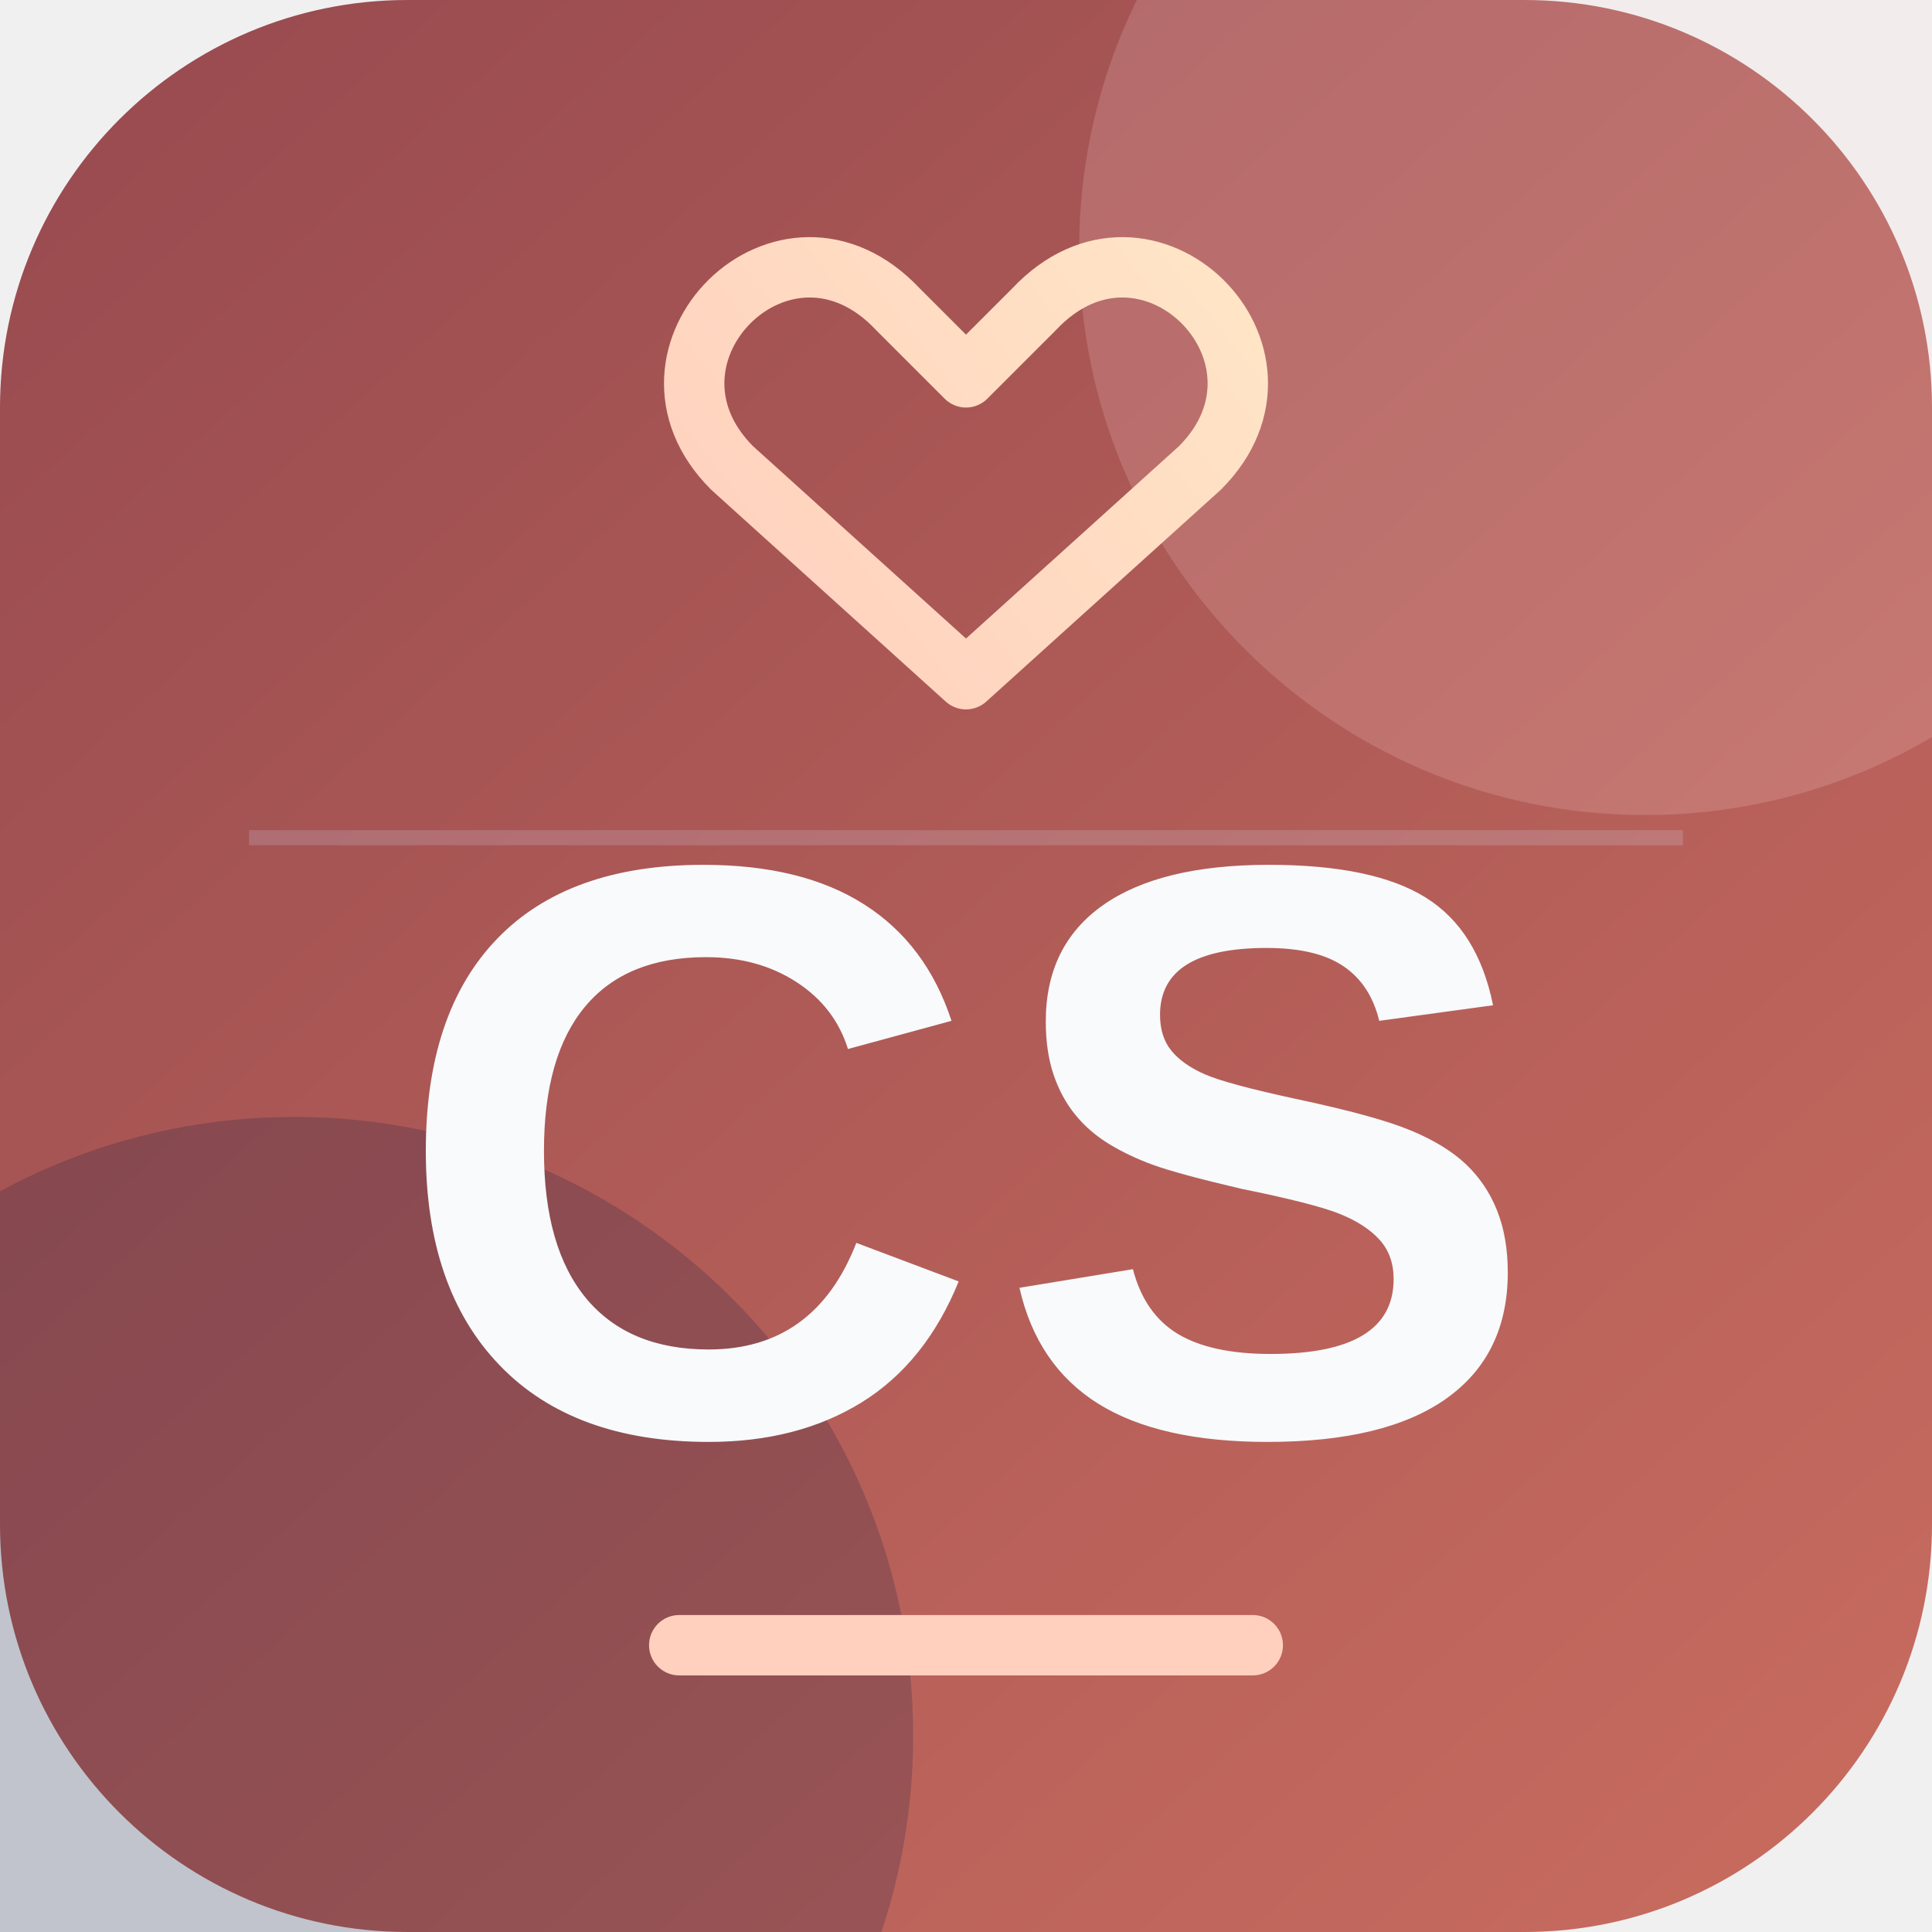
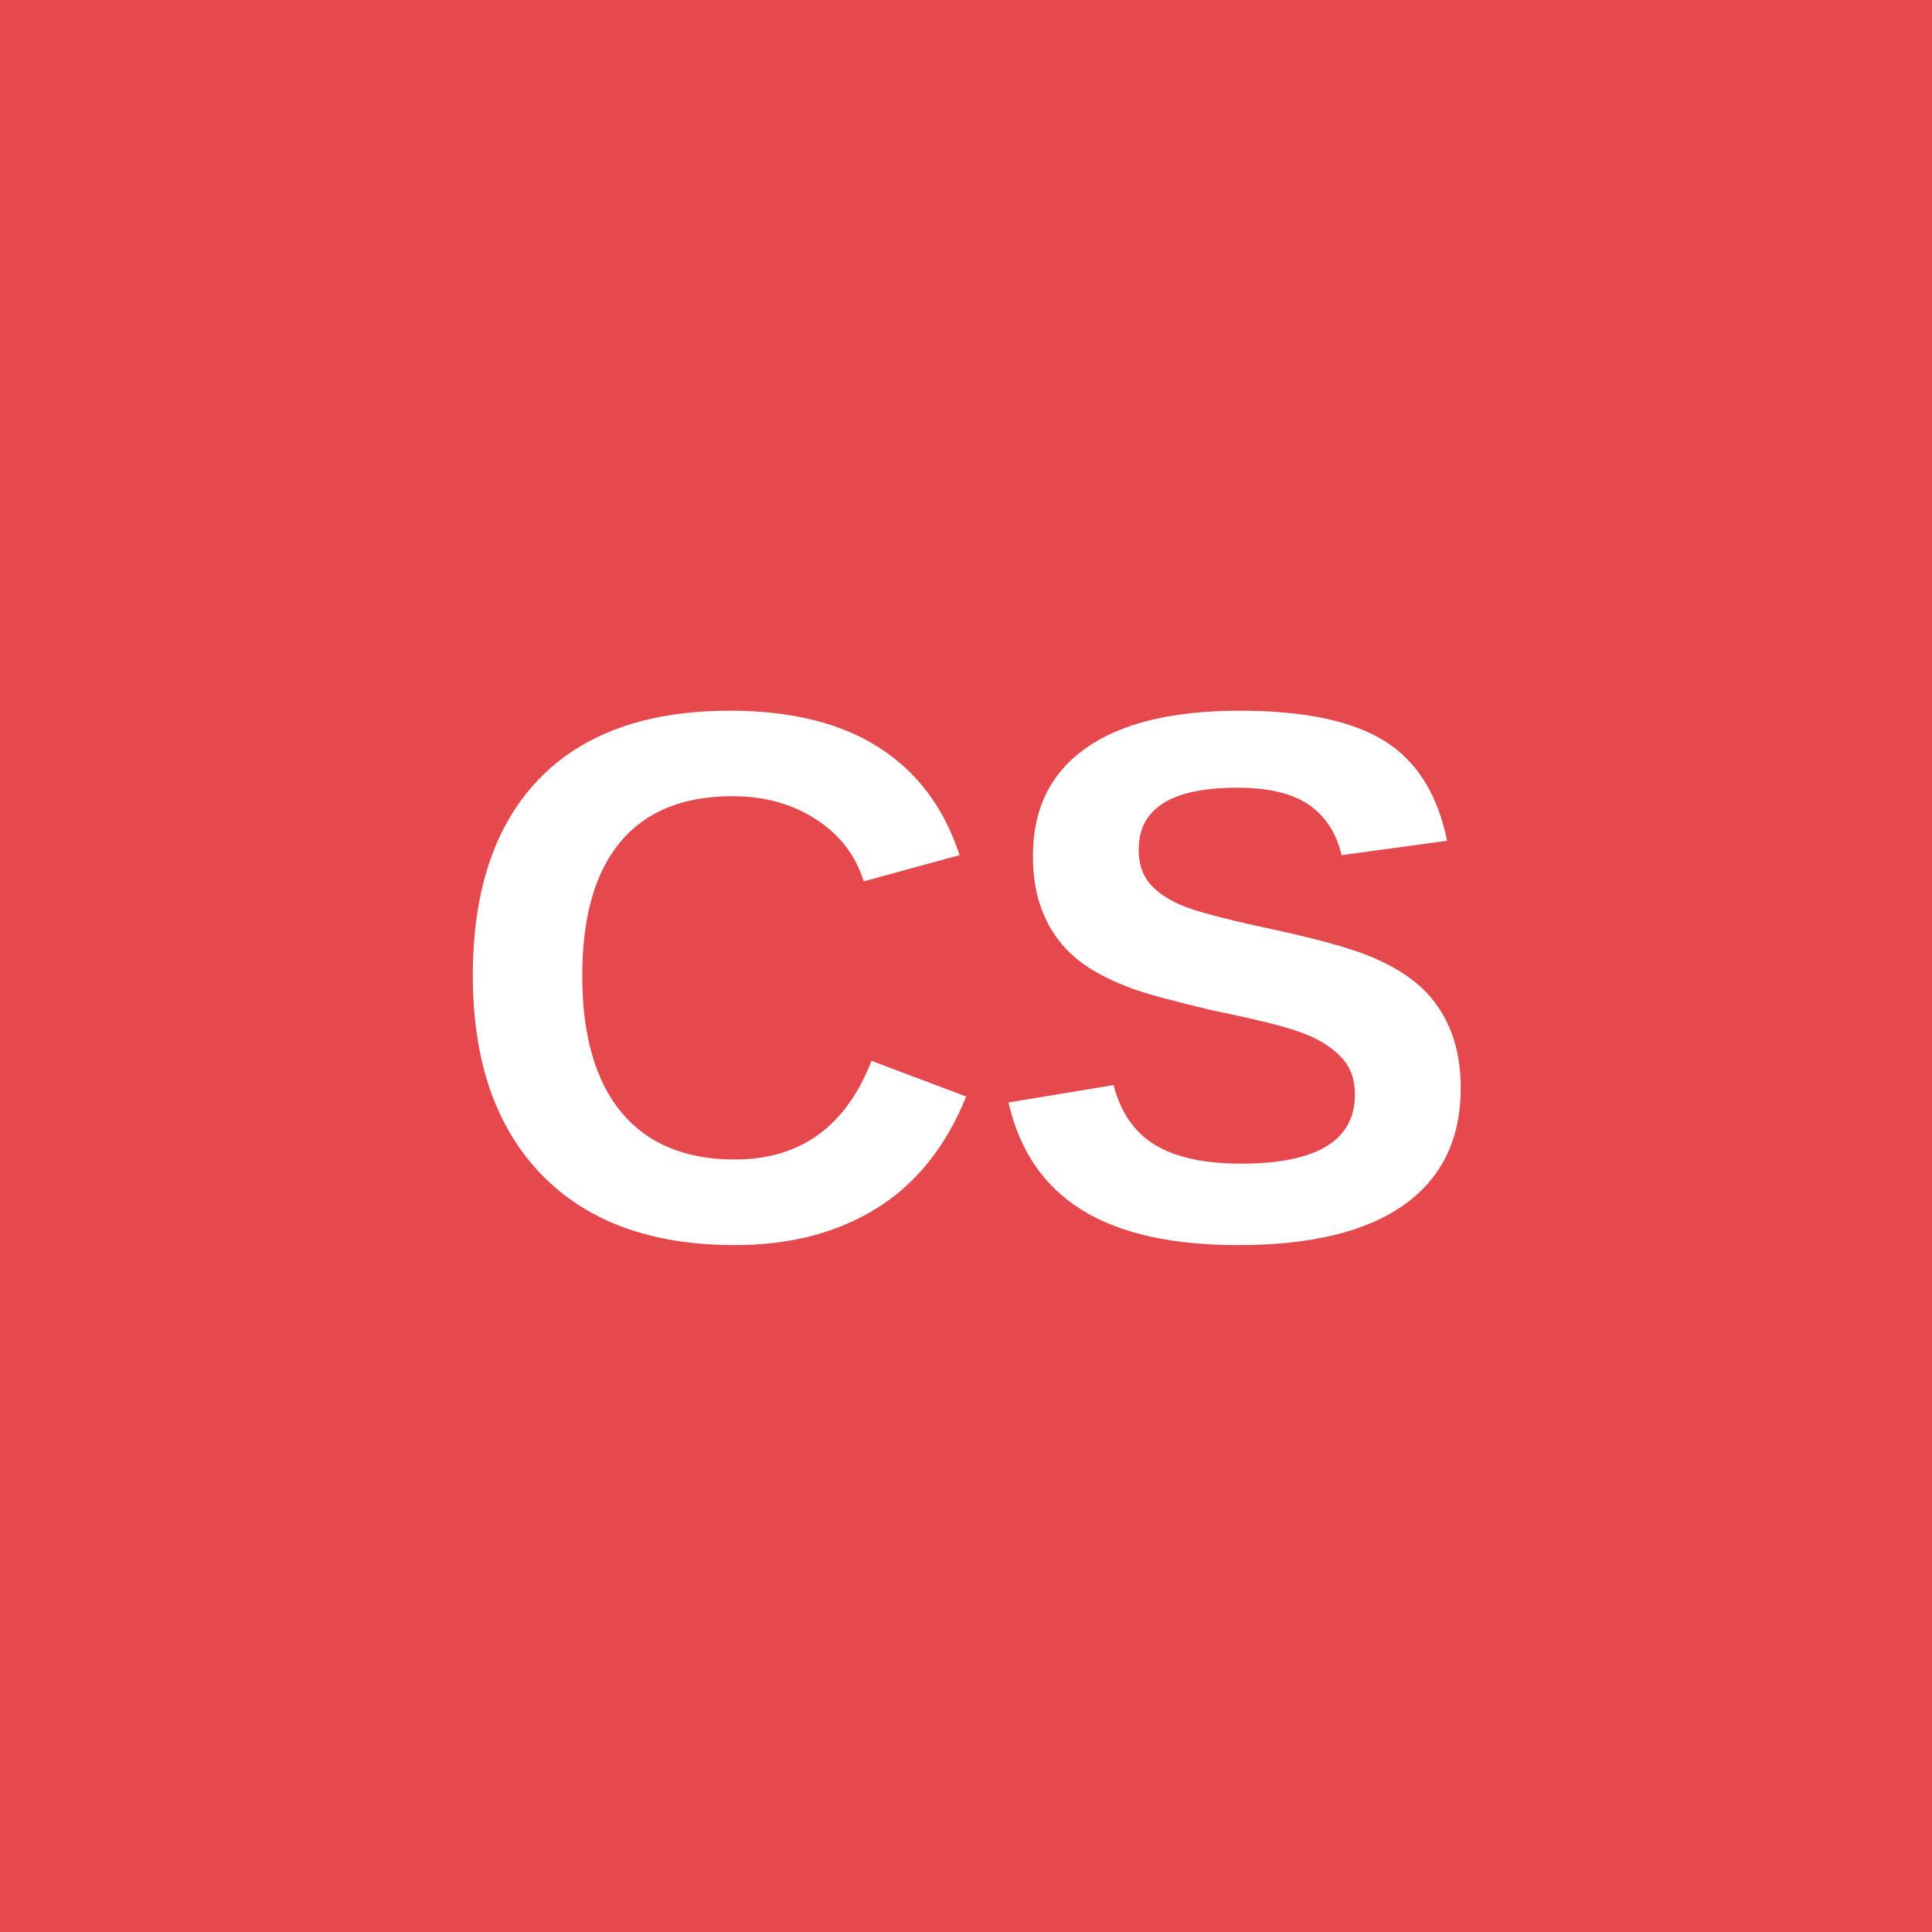
- <svg xmlns="http://www.w3.org/2000/svg" viewBox="0 0 256 256" role="img" aria-labelledby="title desc">
-   <defs>
-     <linearGradient id="background" x1="23" y1="12" x2="233" y2="244" gradientUnits="userSpaceOnUse">
-       <stop stop-color="#9A4C50" />
-       <stop offset="1" stop-color="#C66A5E" />
-     </linearGradient>
-     <linearGradient id="accent" x1="96" y1="88" x2="160" y2="38" gradientUnits="userSpaceOnUse">
-       <stop stop-color="#FFD0BE" />
-       <stop offset="1" stop-color="#FFE4C6" />
-     </linearGradient>
-   </defs>
-   <rect width="256" height="256" rx="54" fill="url(#background)" />
-   <circle cx="218" cy="33" r="75" fill="#FED7D7" opacity=".18" />
-   <circle cx="39" cy="230" r="82" fill="#05153D" opacity=".2" />
-   <path d="M33 111h190" stroke="#DDE5FF" stroke-opacity=".18" stroke-width="2" />
-   <path d="m128 90-31-28c-15-15 7-37 22-21l9 9 9-9c15-16 37 6 22 21z" fill="none" stroke="url(#accent)" stroke-linecap="round" stroke-linejoin="round" stroke-width="8" />
-   <text x="128" y="190" fill="#F8FAFC" font-family="Arial, Helvetica, sans-serif" font-size="108" font-weight="800" letter-spacing="2" text-anchor="middle">CS</text>
-   <rect x="86" y="214" width="84" height="8" rx="4" fill="url(#accent)" />
+ <svg xmlns="http://www.w3.org/2000/svg" viewBox="0 0 256 256" role="img" aria-labelledby="title">
+   <rect width="256" height="256" fill="#E5484D" />
+   <text x="128" y="164" fill="#FFFFFF" font-family="Arial, Helvetica, sans-serif" font-size="100" font-weight="700" text-anchor="middle">CS</text>
</svg>
